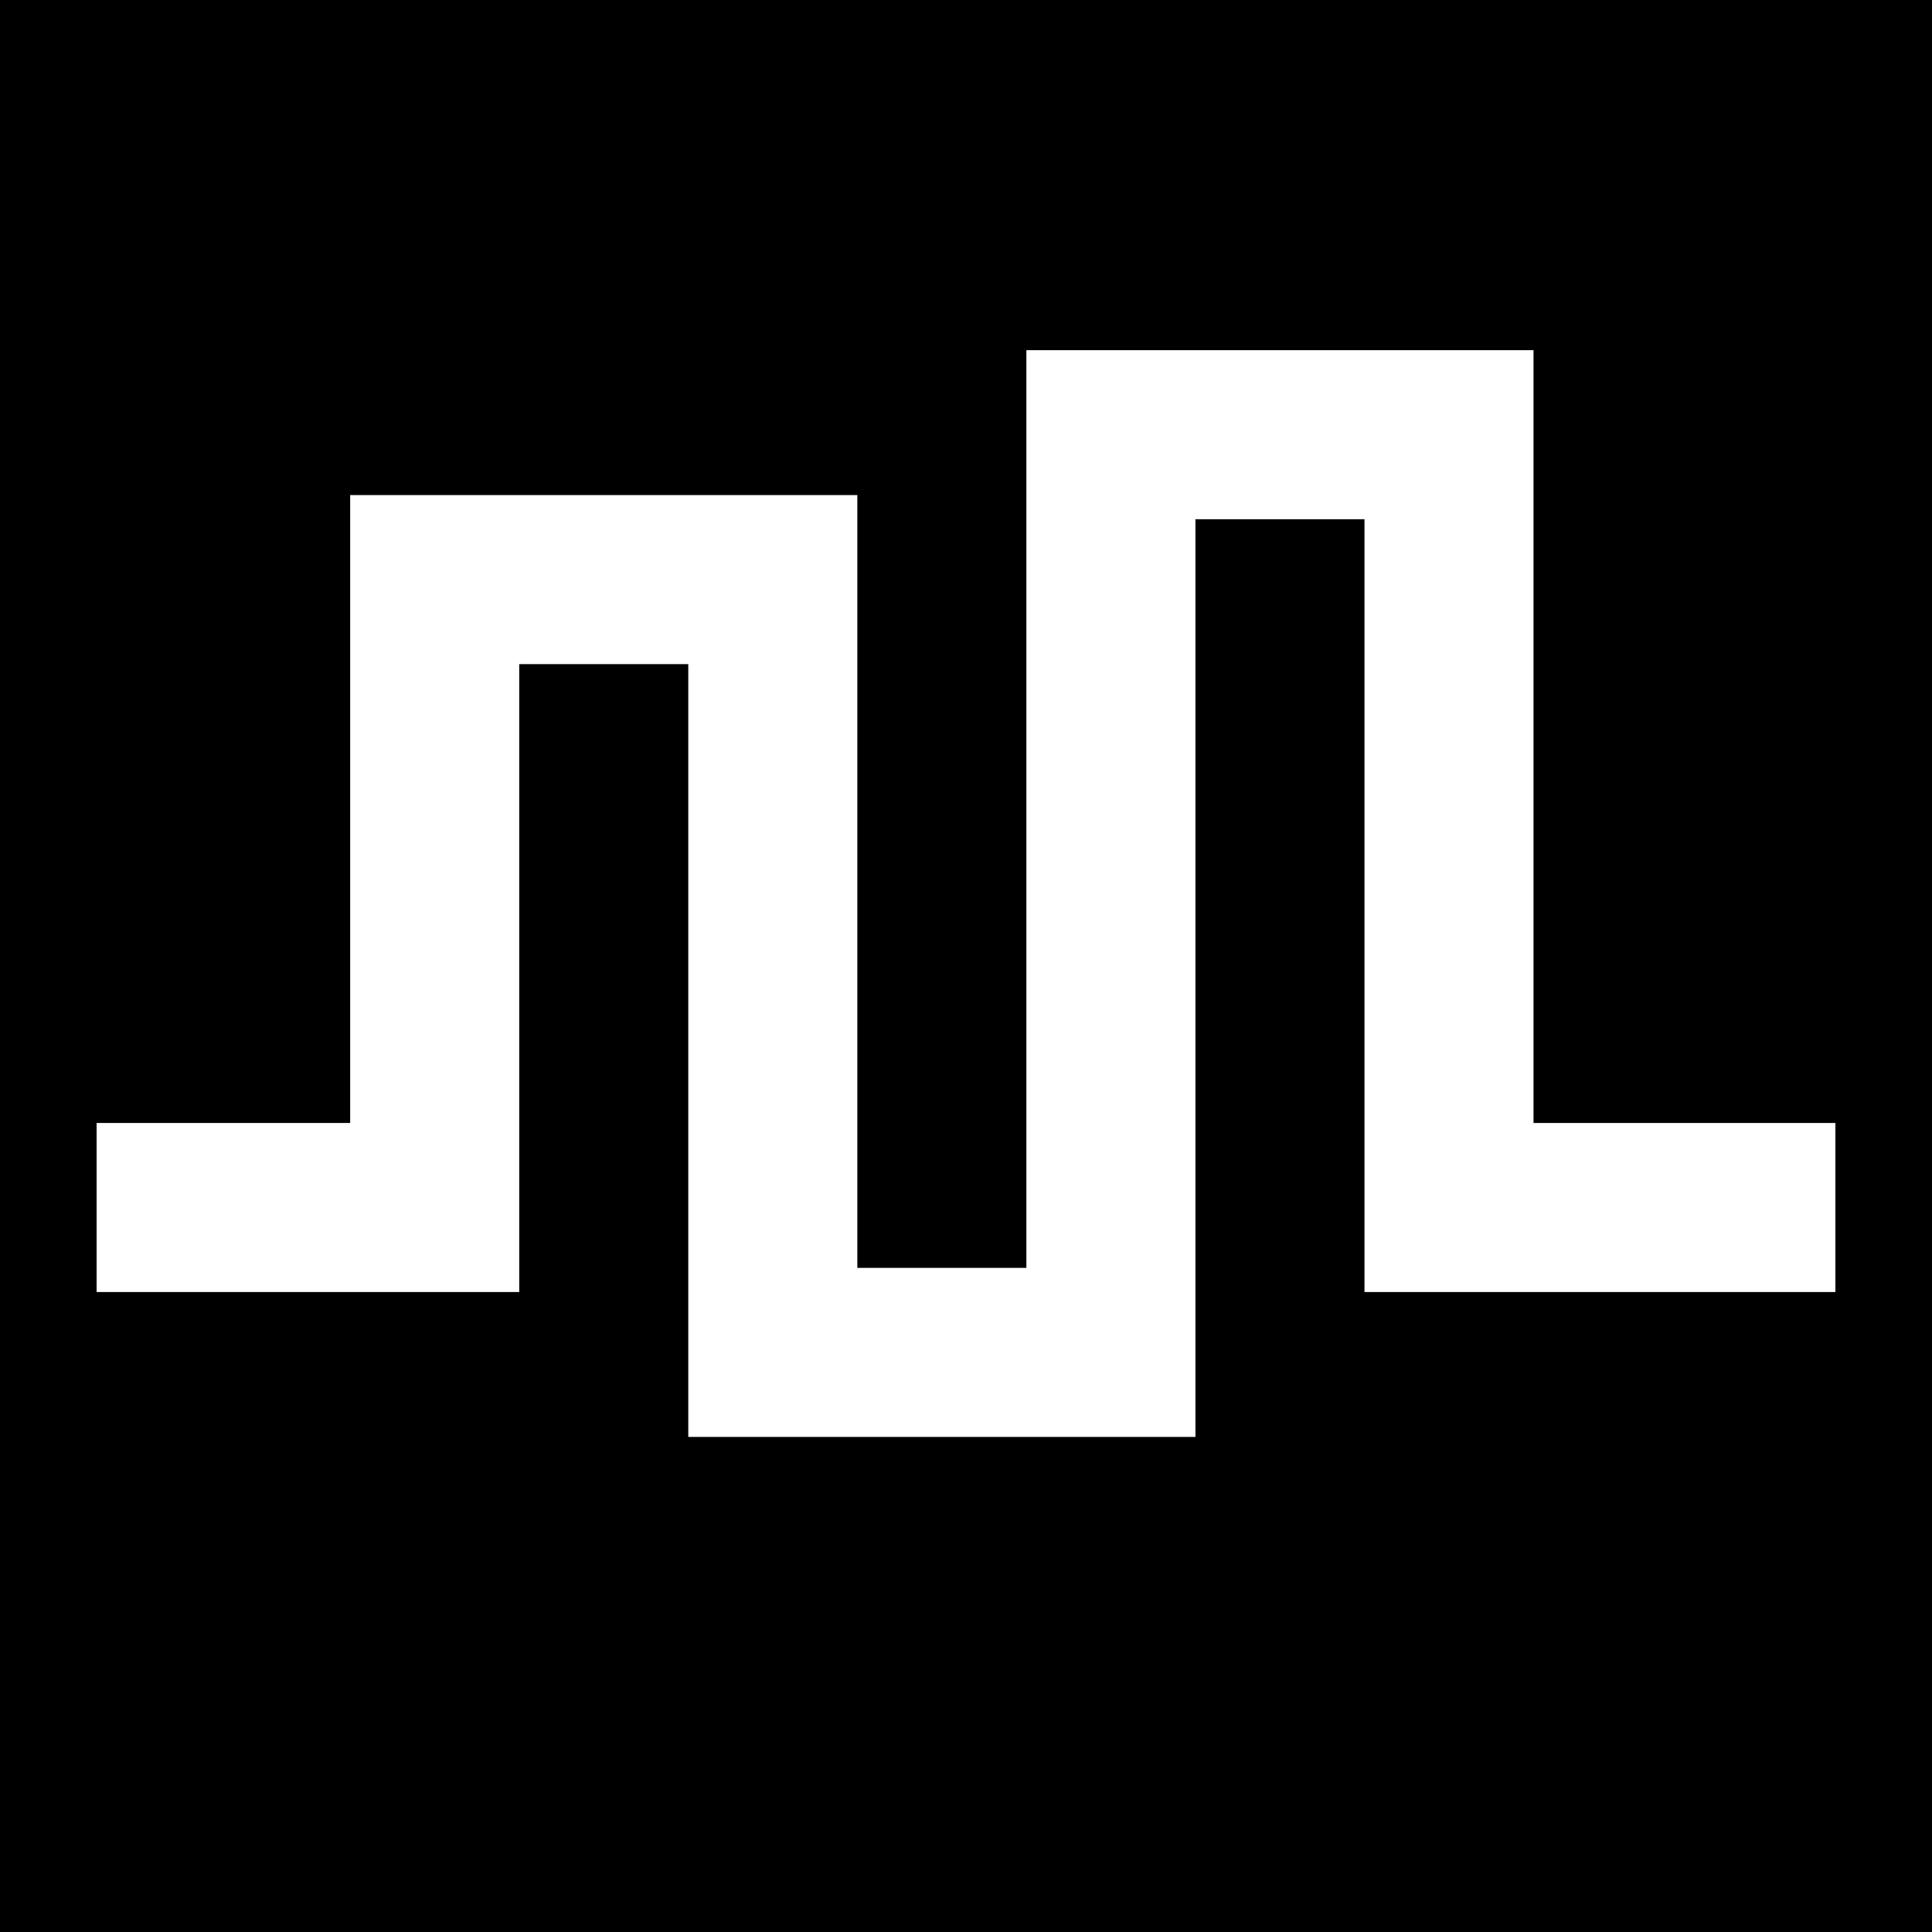
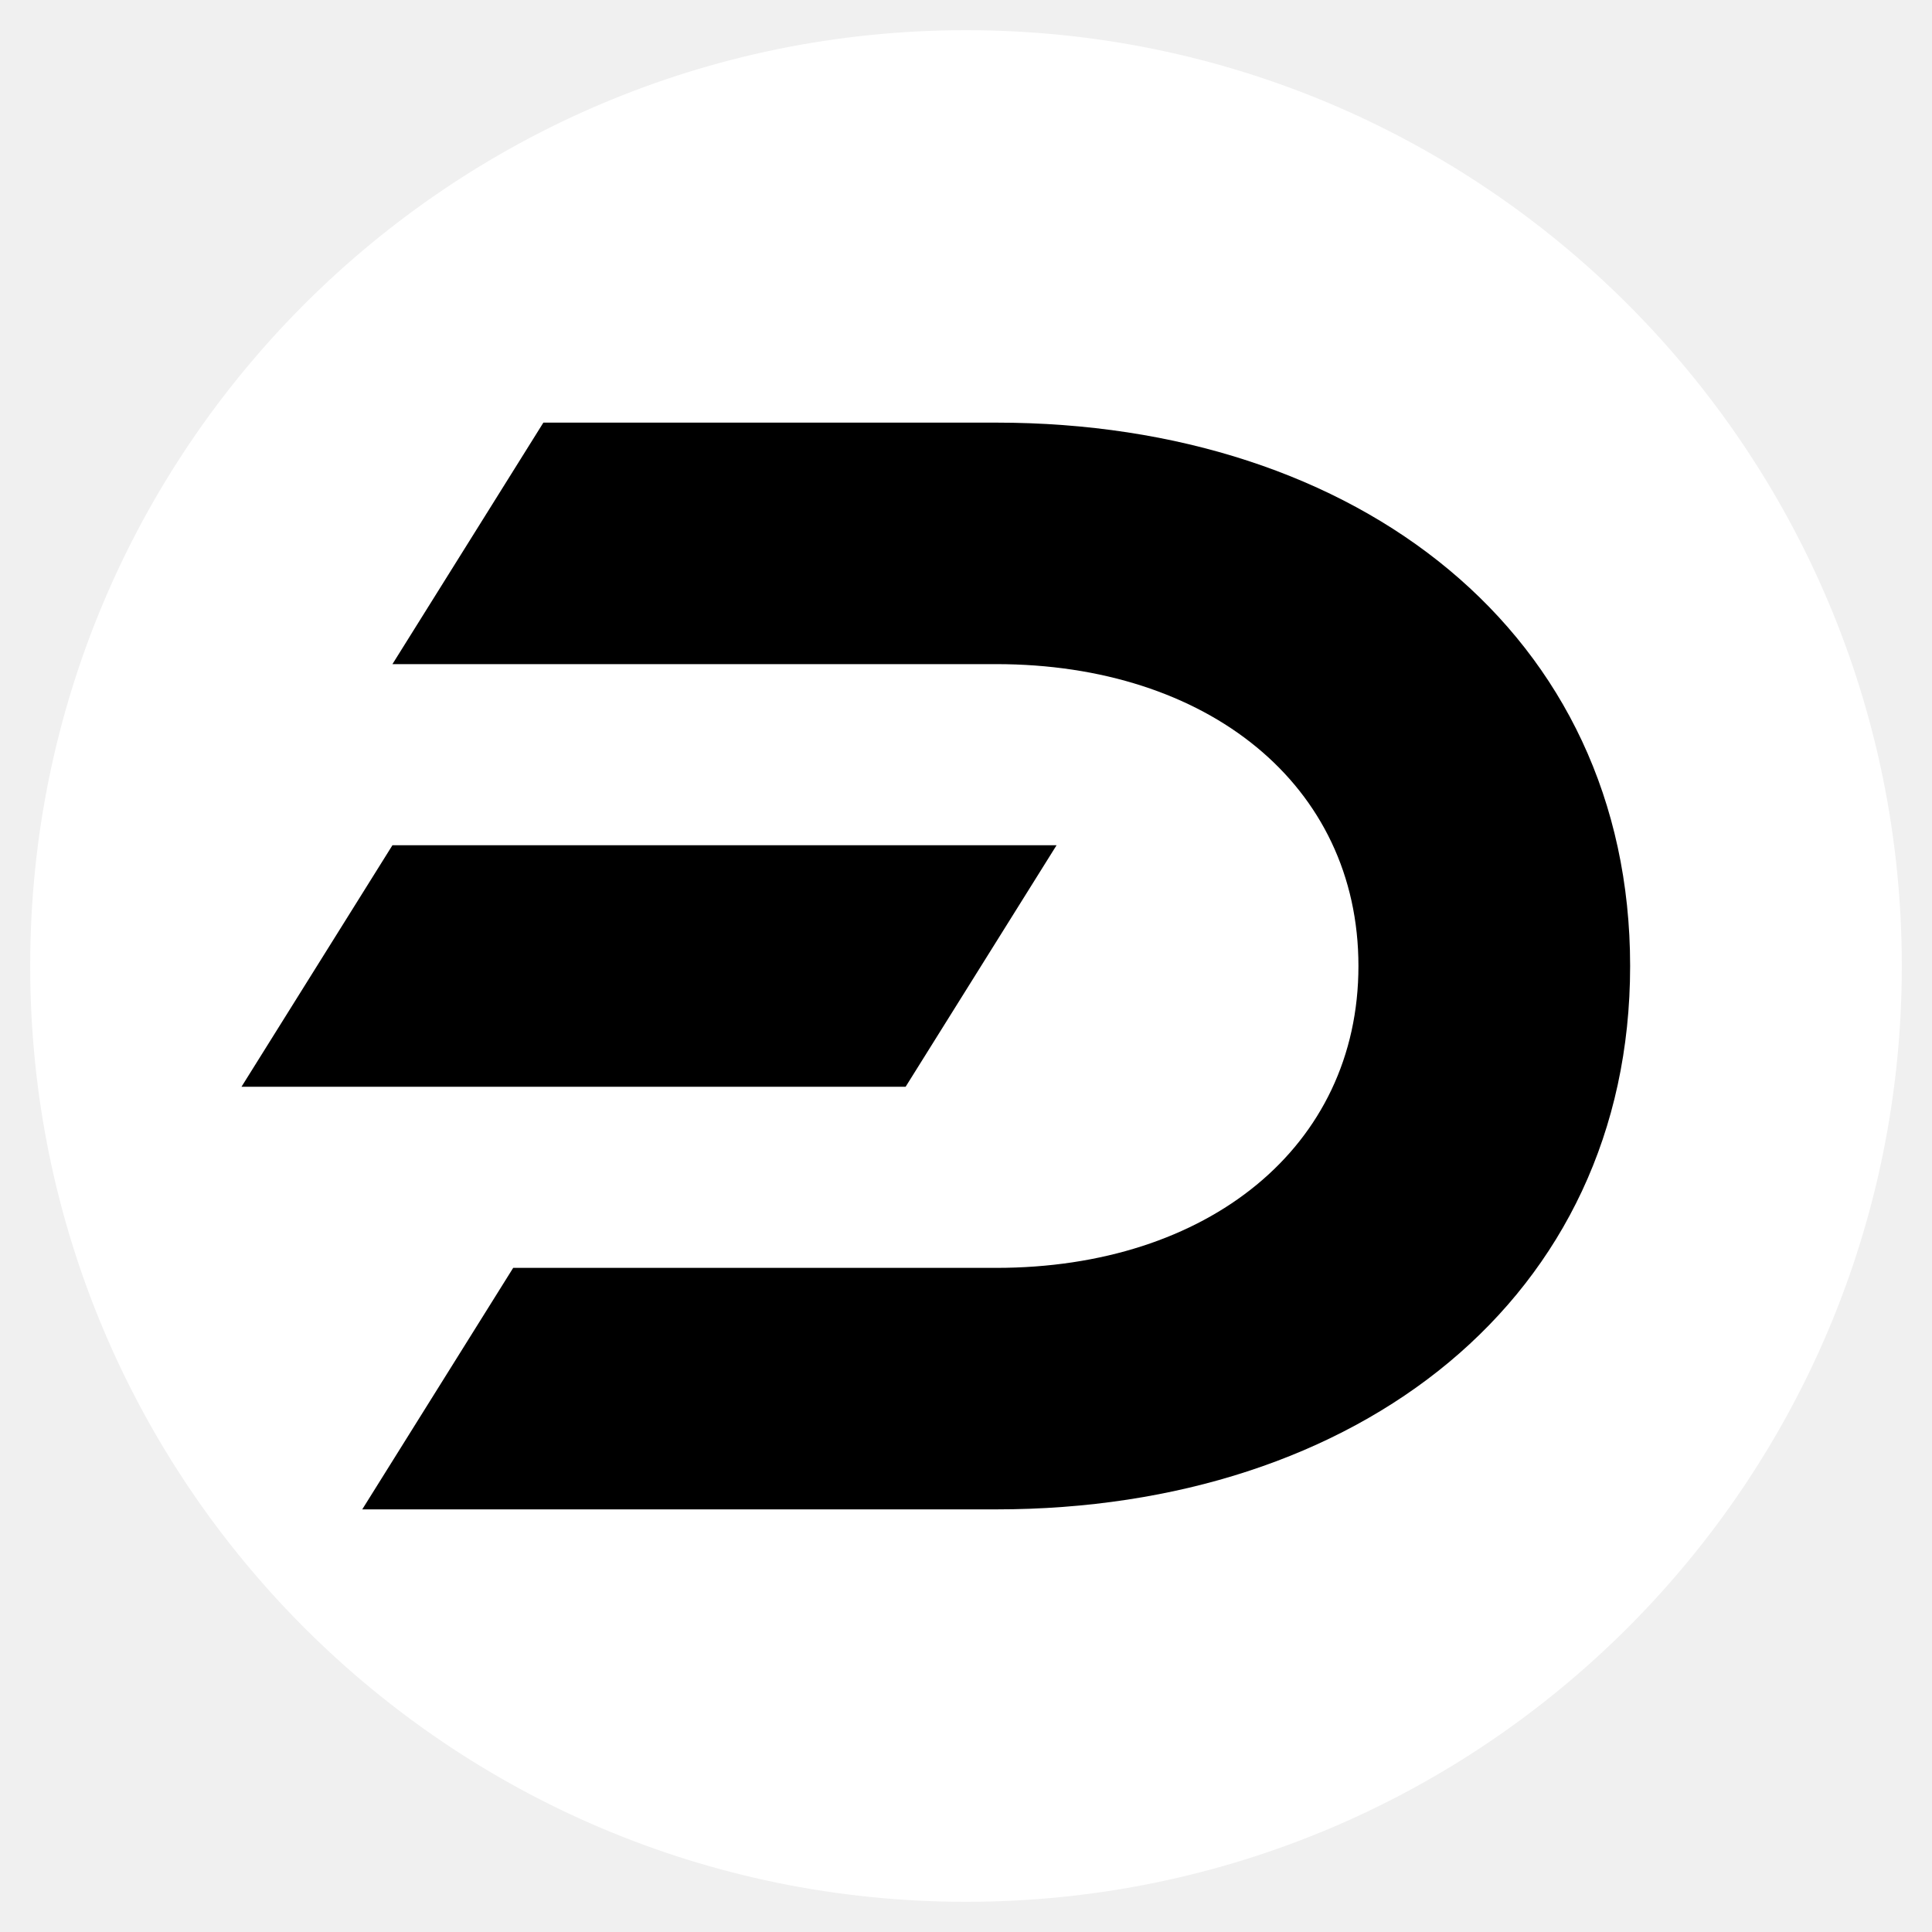
- <svg xmlns="http://www.w3.org/2000/svg" viewBox="0 0 40 40">
-   <rect width="40" height="40" fill="#000" />
-   <path d="M2 25h7V12h7v16h7V9h7v16h8" fill="none" stroke="#fff" stroke-width="3.5" stroke-linejoin="miter" />
+ <svg xmlns="http://www.w3.org/2000/svg" viewBox="0 0 64 64">
+   <circle cx="32" cy="32" r="31" fill="#fff" />
+   <g fill="#000">
+     <path d="M18 14h15c12 0 21 7 21 18s-9 18-21 18H12l5-8h16c7 0 12-4 12-10s-5-10-12-10H13z" />
+     <path d="M13 28h22l-5 8H8z" />
+   </g>
</svg>
